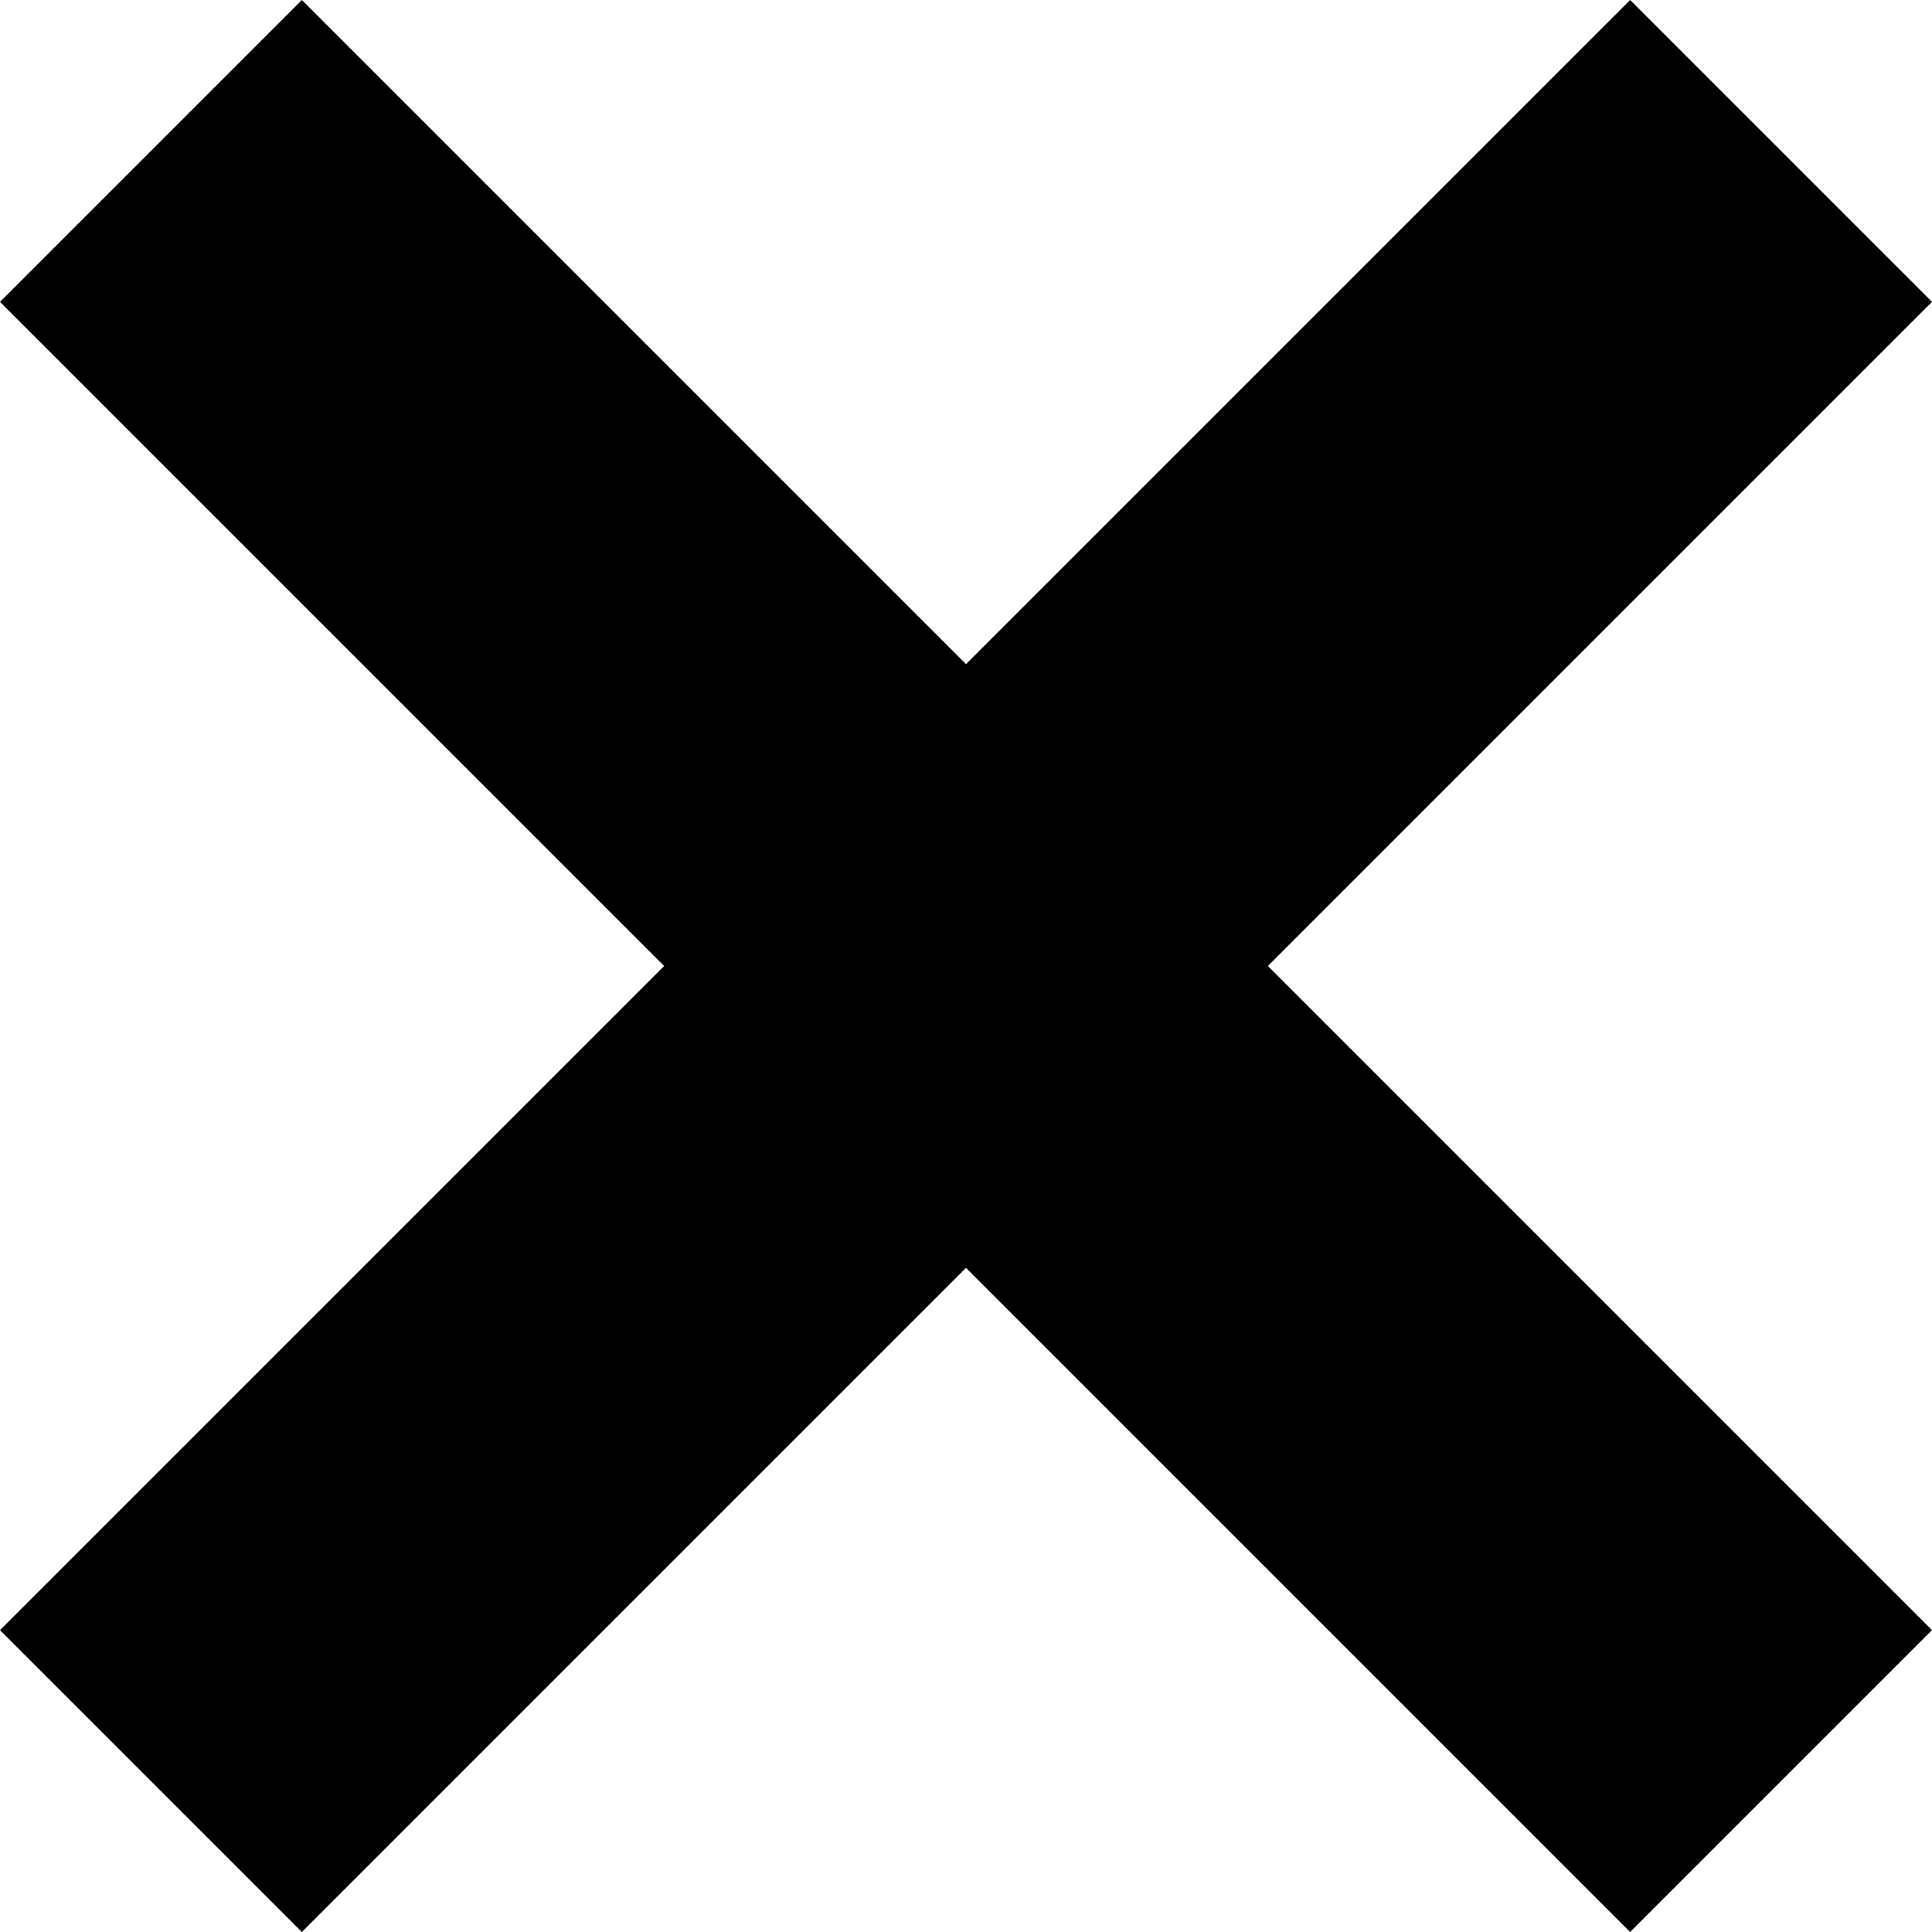
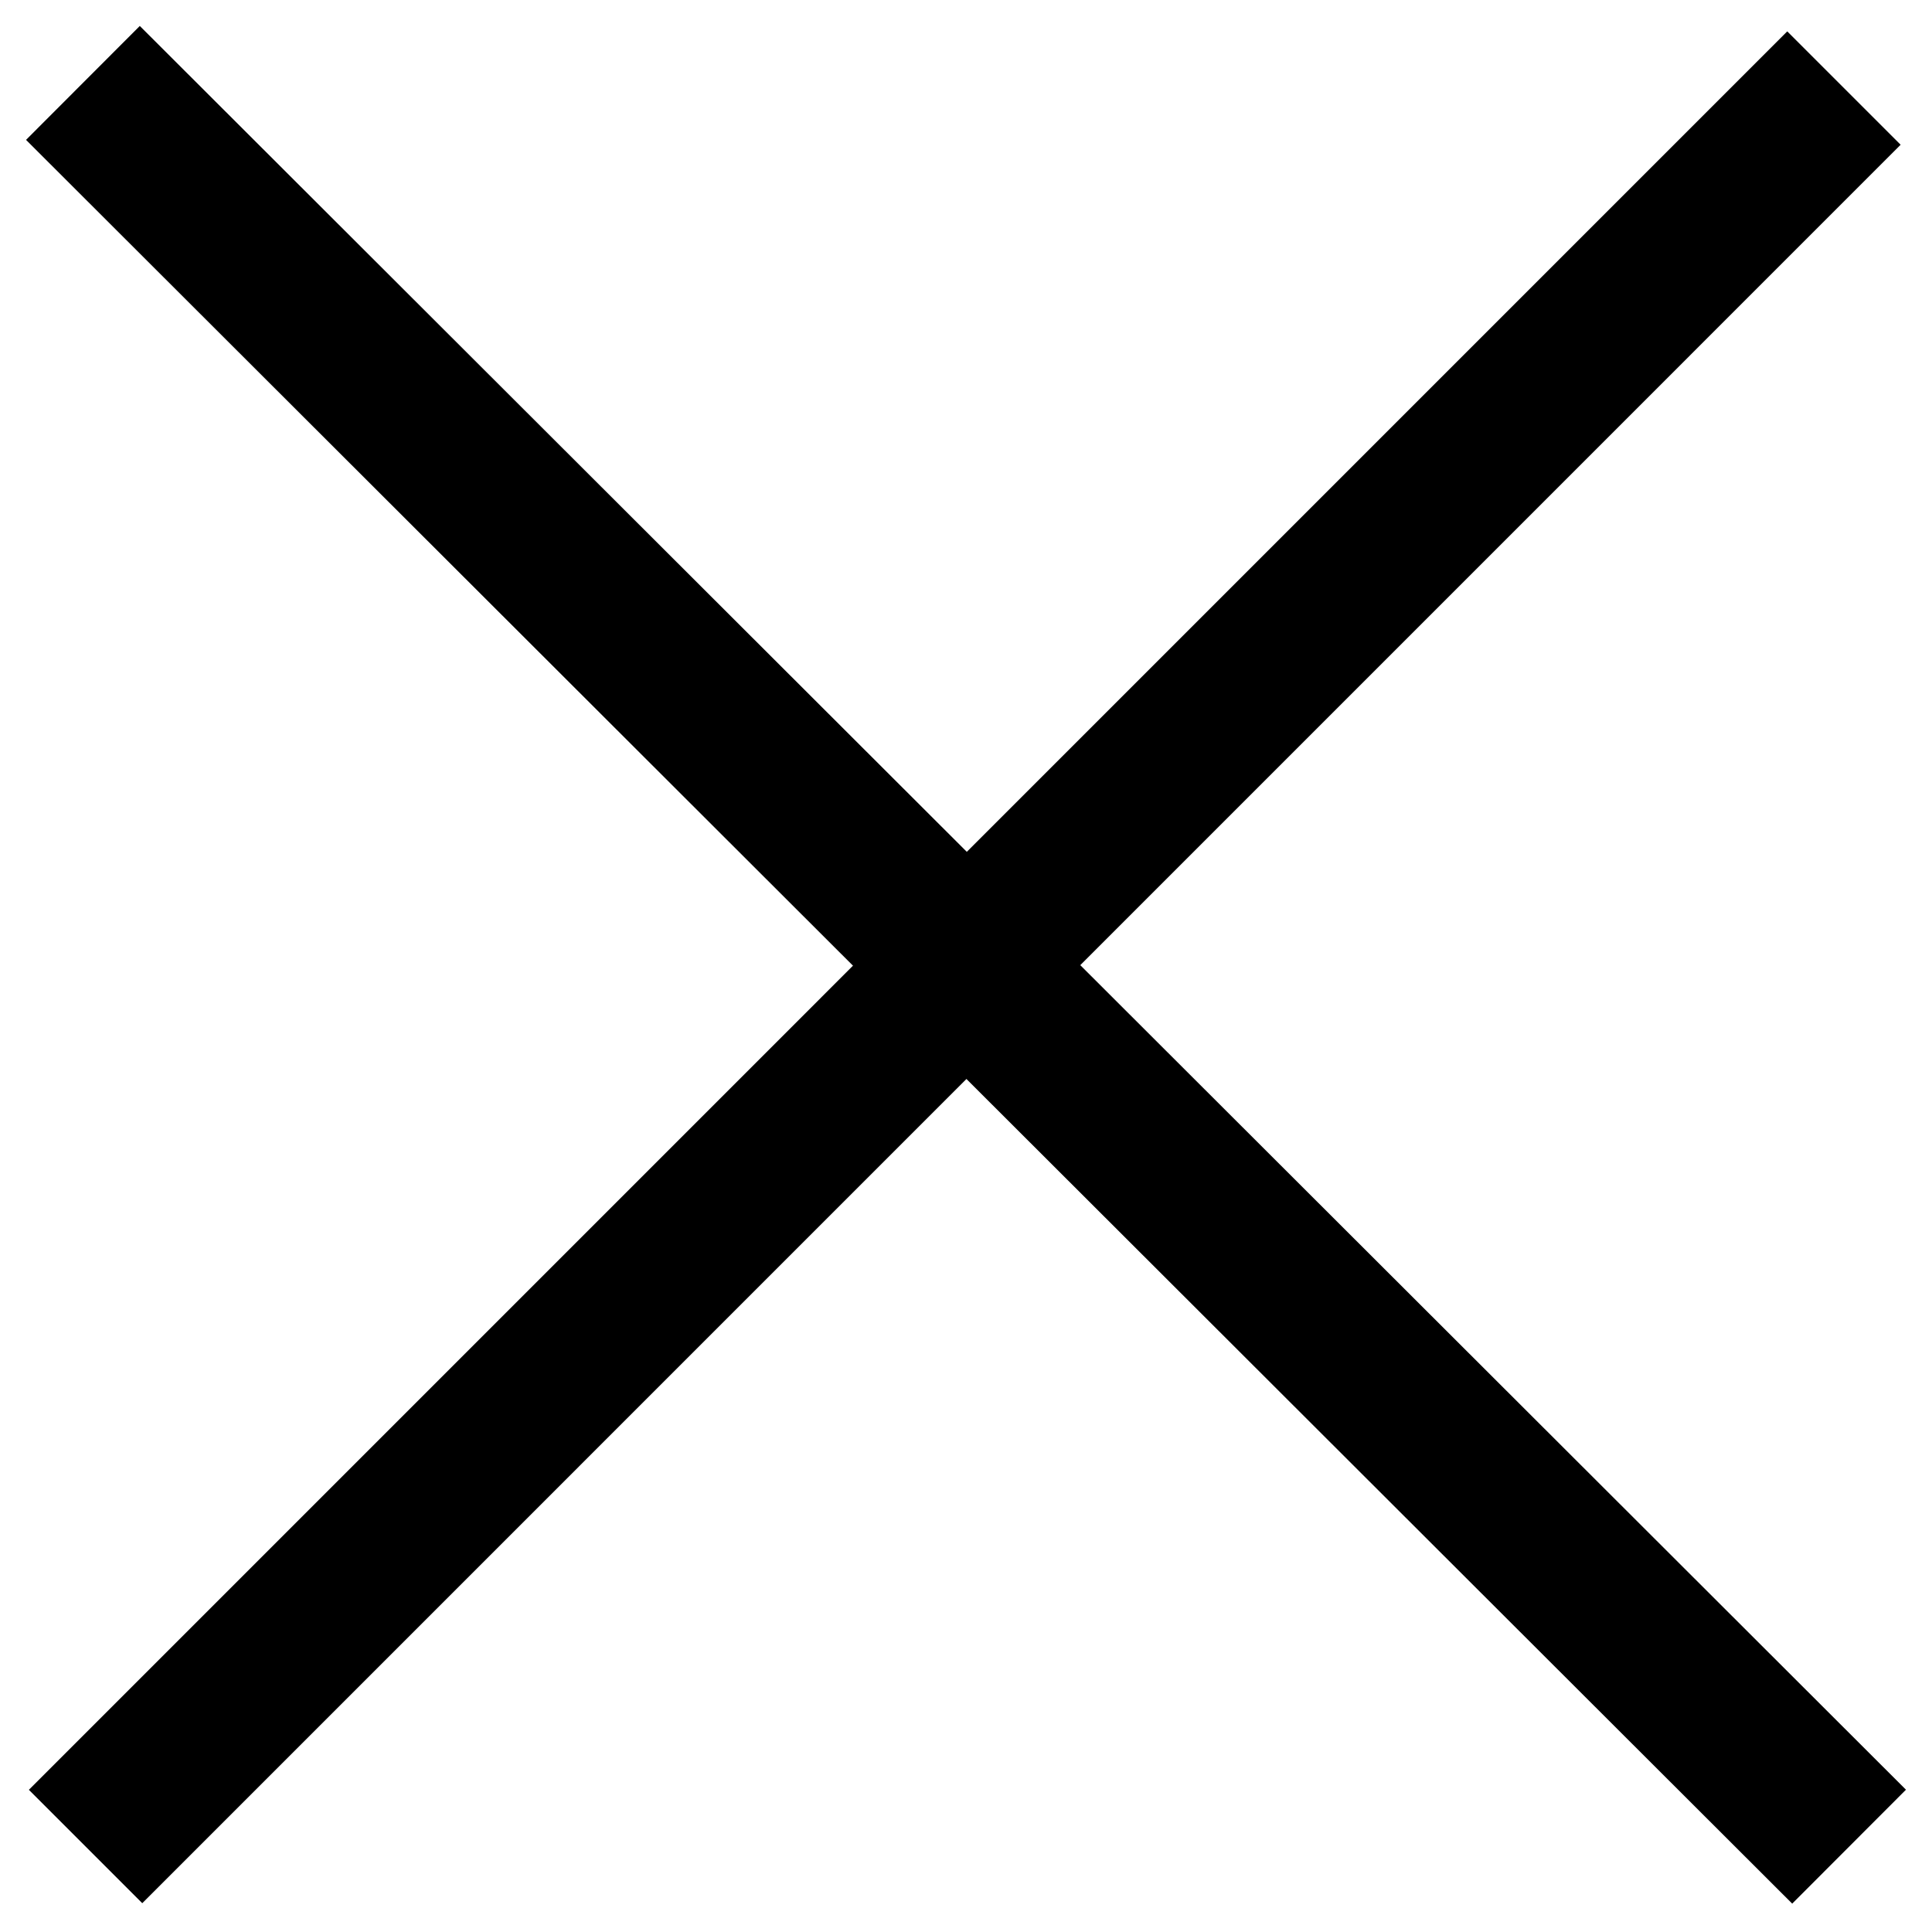
- <svg xmlns="http://www.w3.org/2000/svg" width="2048" height="2048" viewBox="0 0 2048 2048">
-   <path d="M320 0L0 320l704 704L0 1728l320 320 704-704 704 704 320-320-704-704 704-704L1728 0l-704 704L320 0z" fill-rule="evenodd" />
+ <svg xmlns="http://www.w3.org/2000/svg" width="24" height="24" viewBox="0 0 24 24">
+   <path fill="none" stroke="currentColor" stroke-width="2" stroke-miterlimit="10" d="M1.03 1.03L22.97 22.94" />
+   <path fill="none" stroke="currentColor" stroke-width="1.992" stroke-miterlimit="10" d="M1.063 22.938L22.906 1.094" />
</svg>
